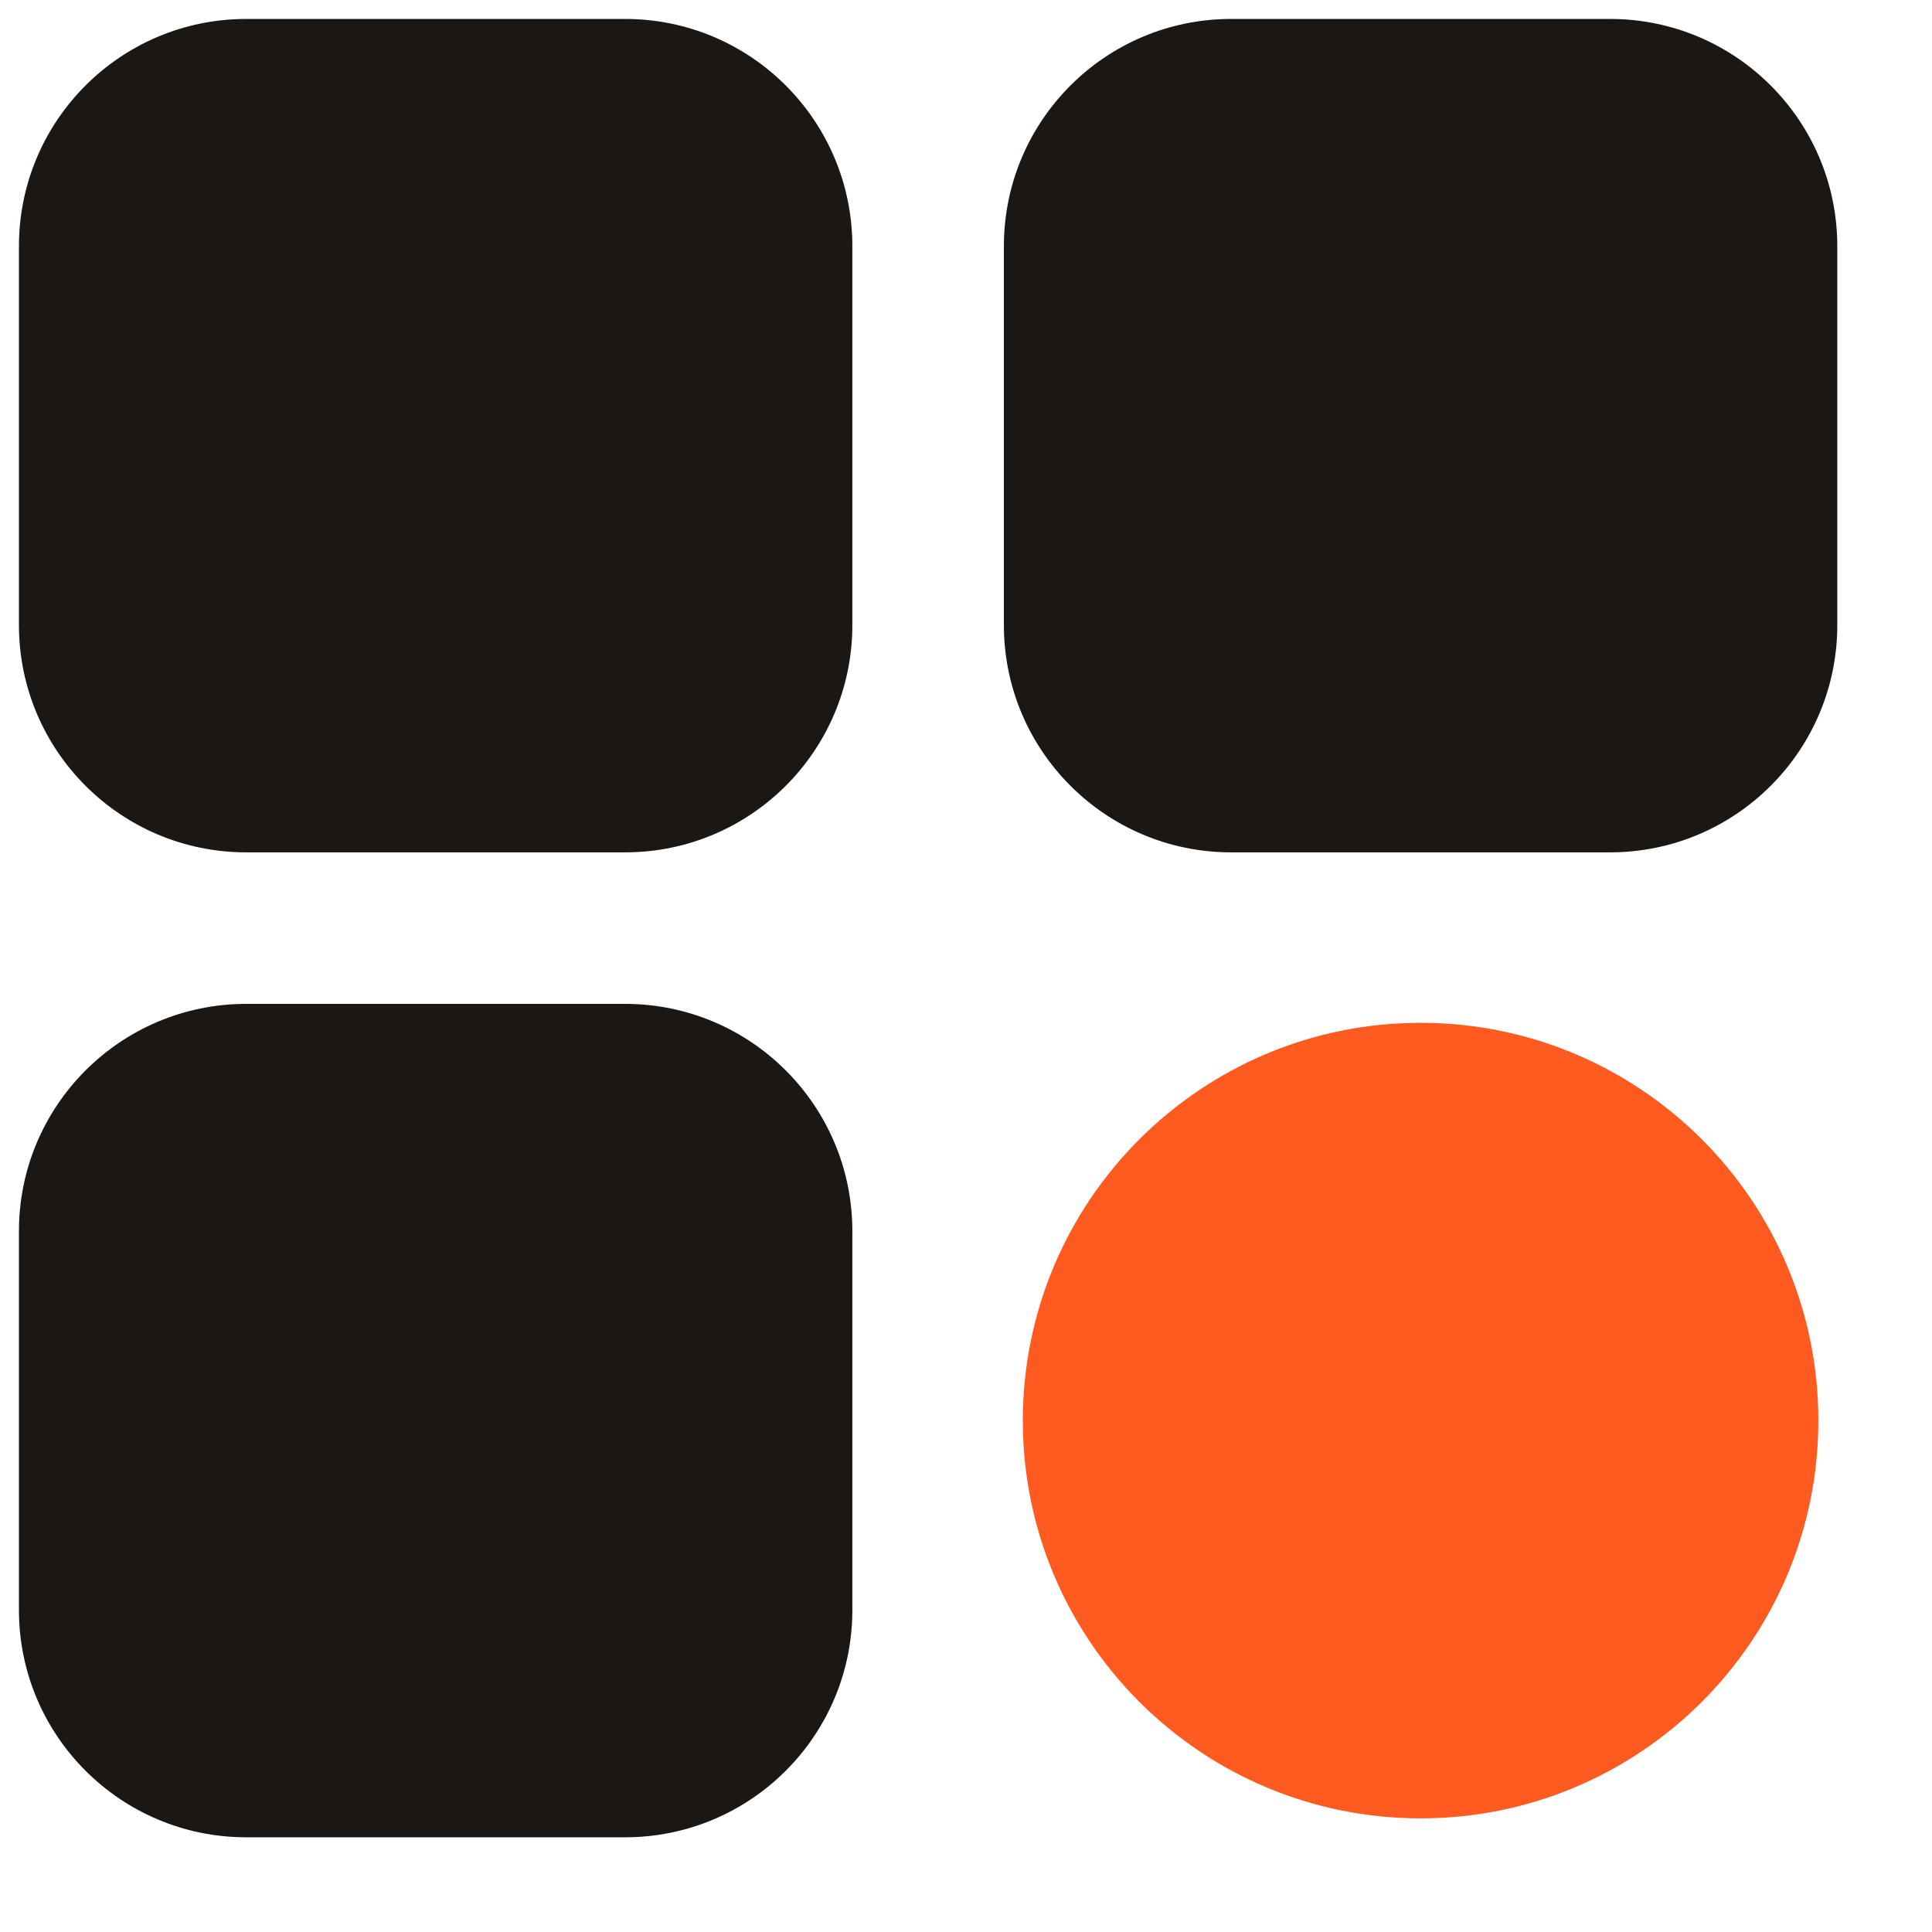
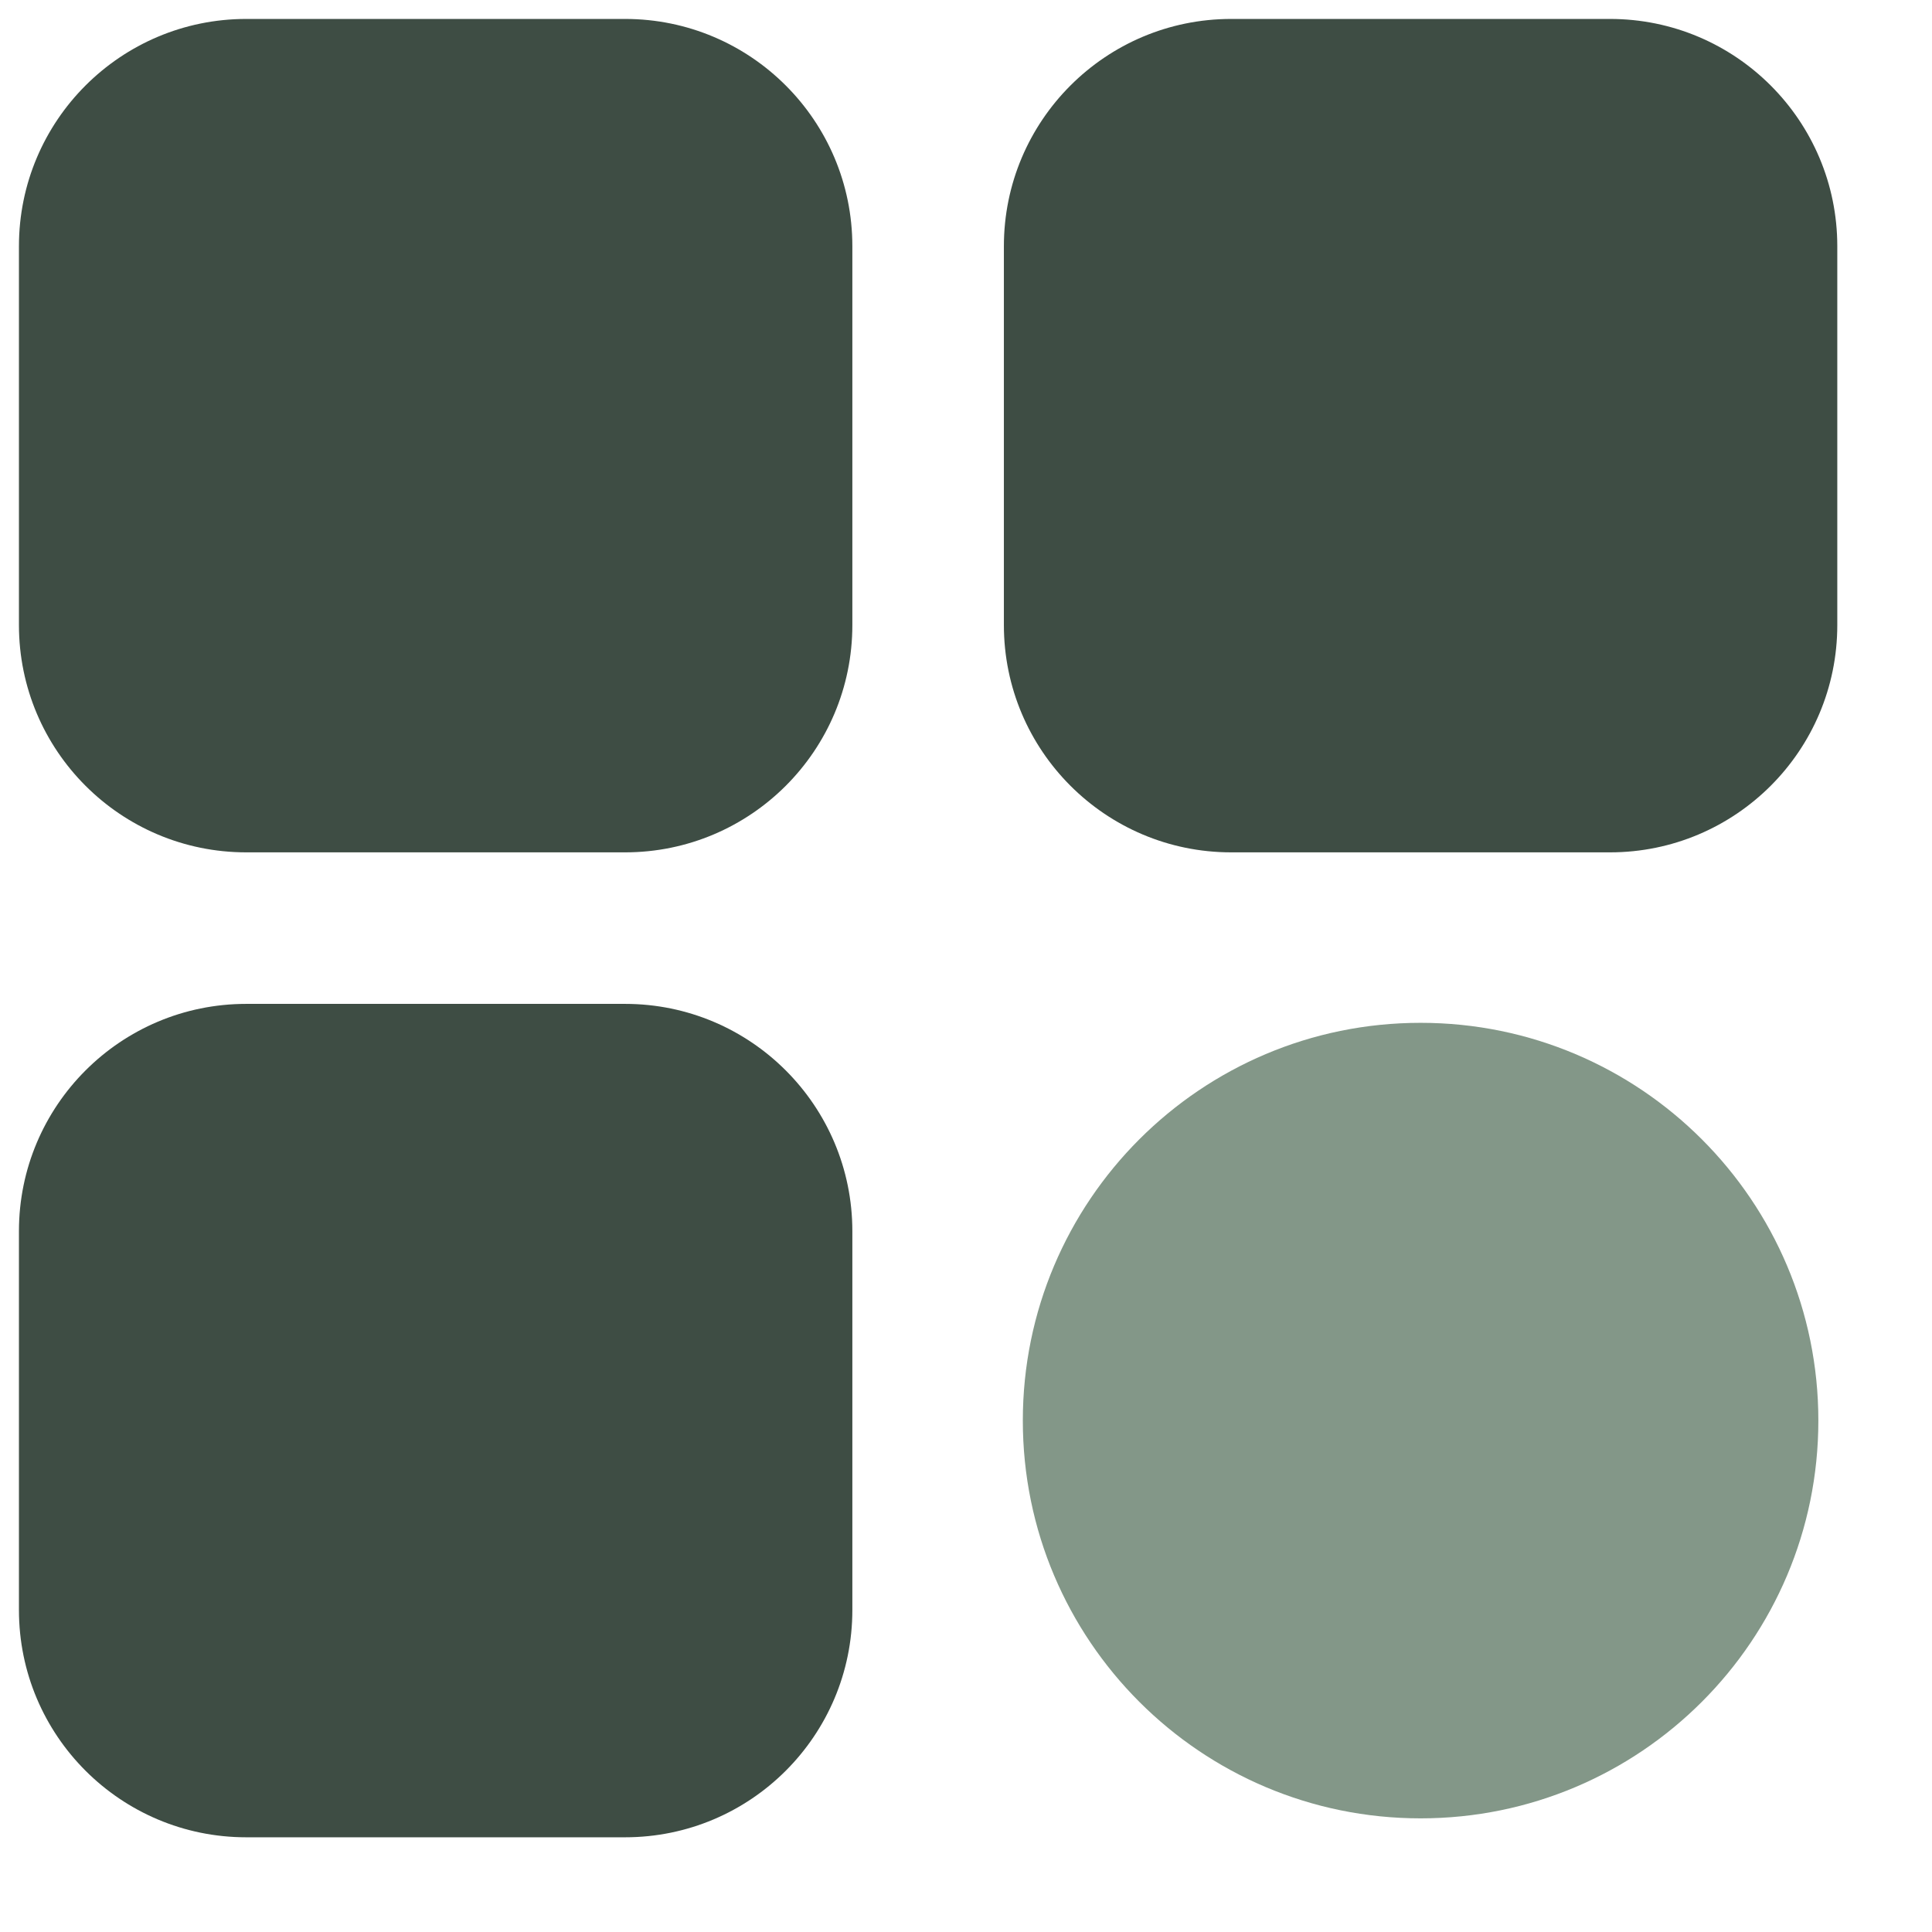
<svg xmlns="http://www.w3.org/2000/svg" viewBox="51 51 102 102" role="img">
-   <g fill="#1A1714">
+   <g fill="#3E4D44">
    <rect x="52" y="52" width="44" height="44" rx="12" />
    <rect x="104" y="52" width="44" height="44" rx="12" />
    <rect x="52" y="104" width="44" height="44" rx="12" />
  </g>
-   <circle cx="126" cy="126" r="21" fill="#FF5A1F" />
+   <circle cx="126" cy="126" r="21" fill="#839788" />
</svg>
